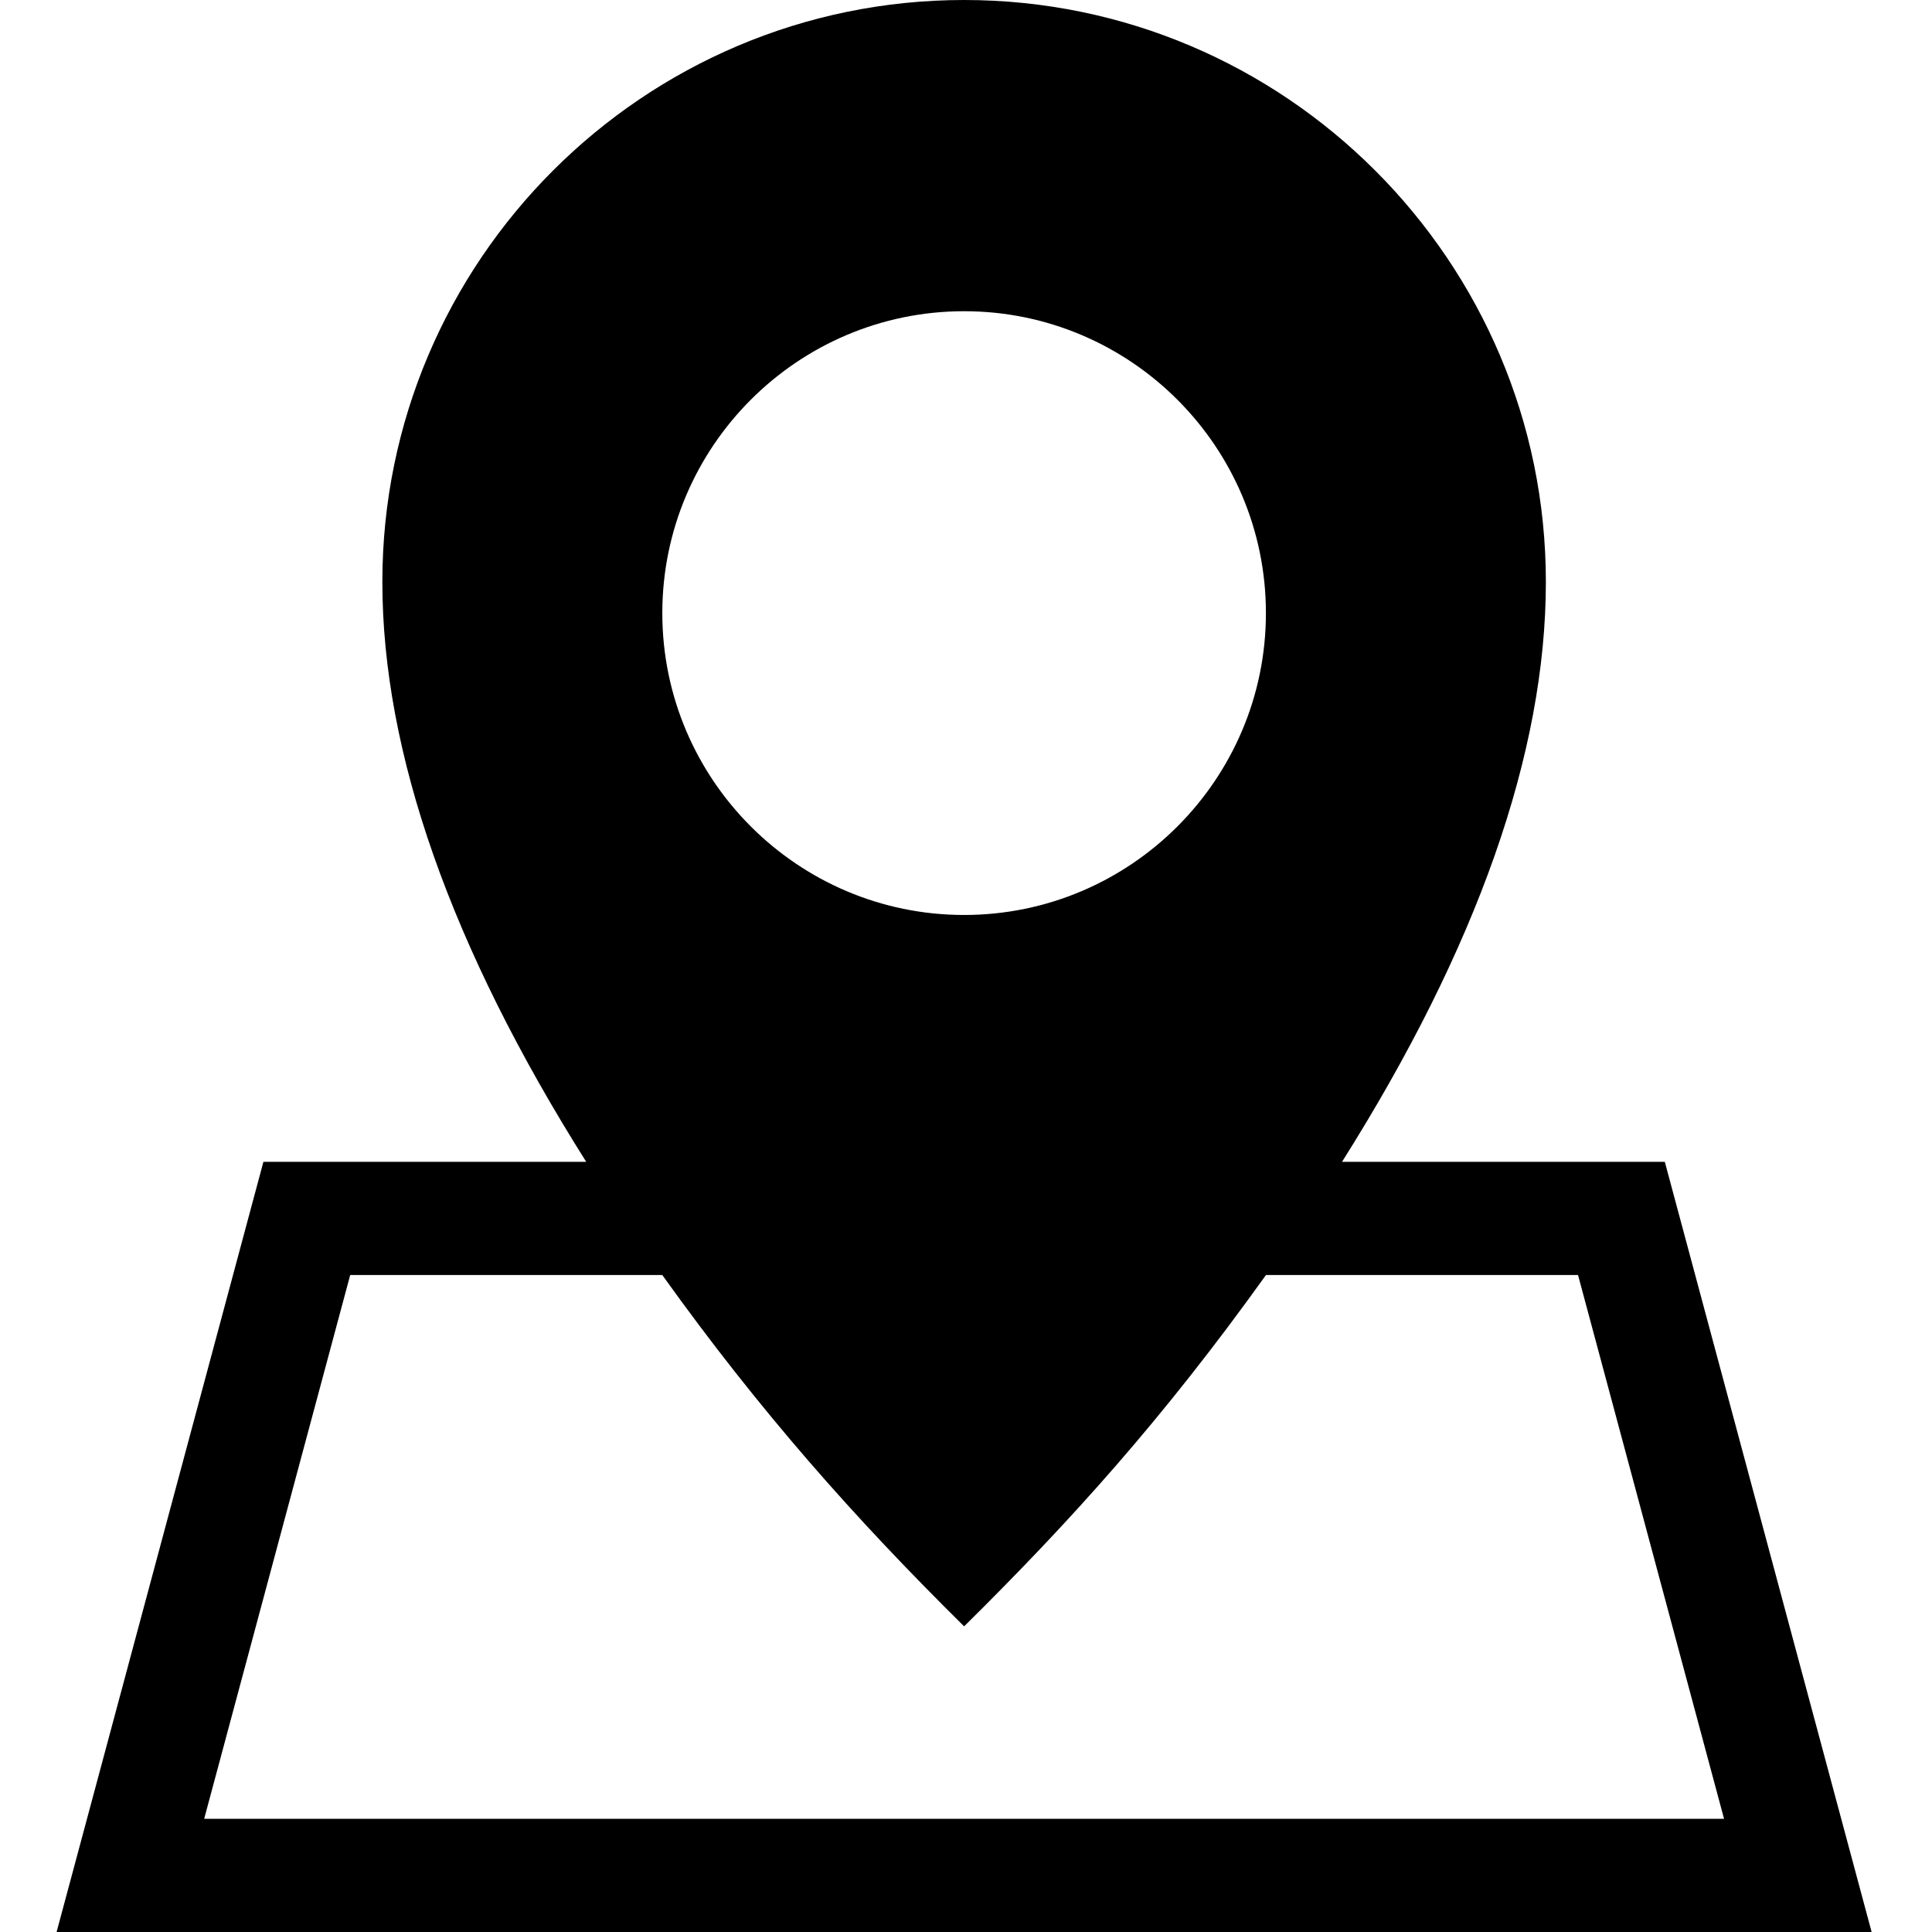
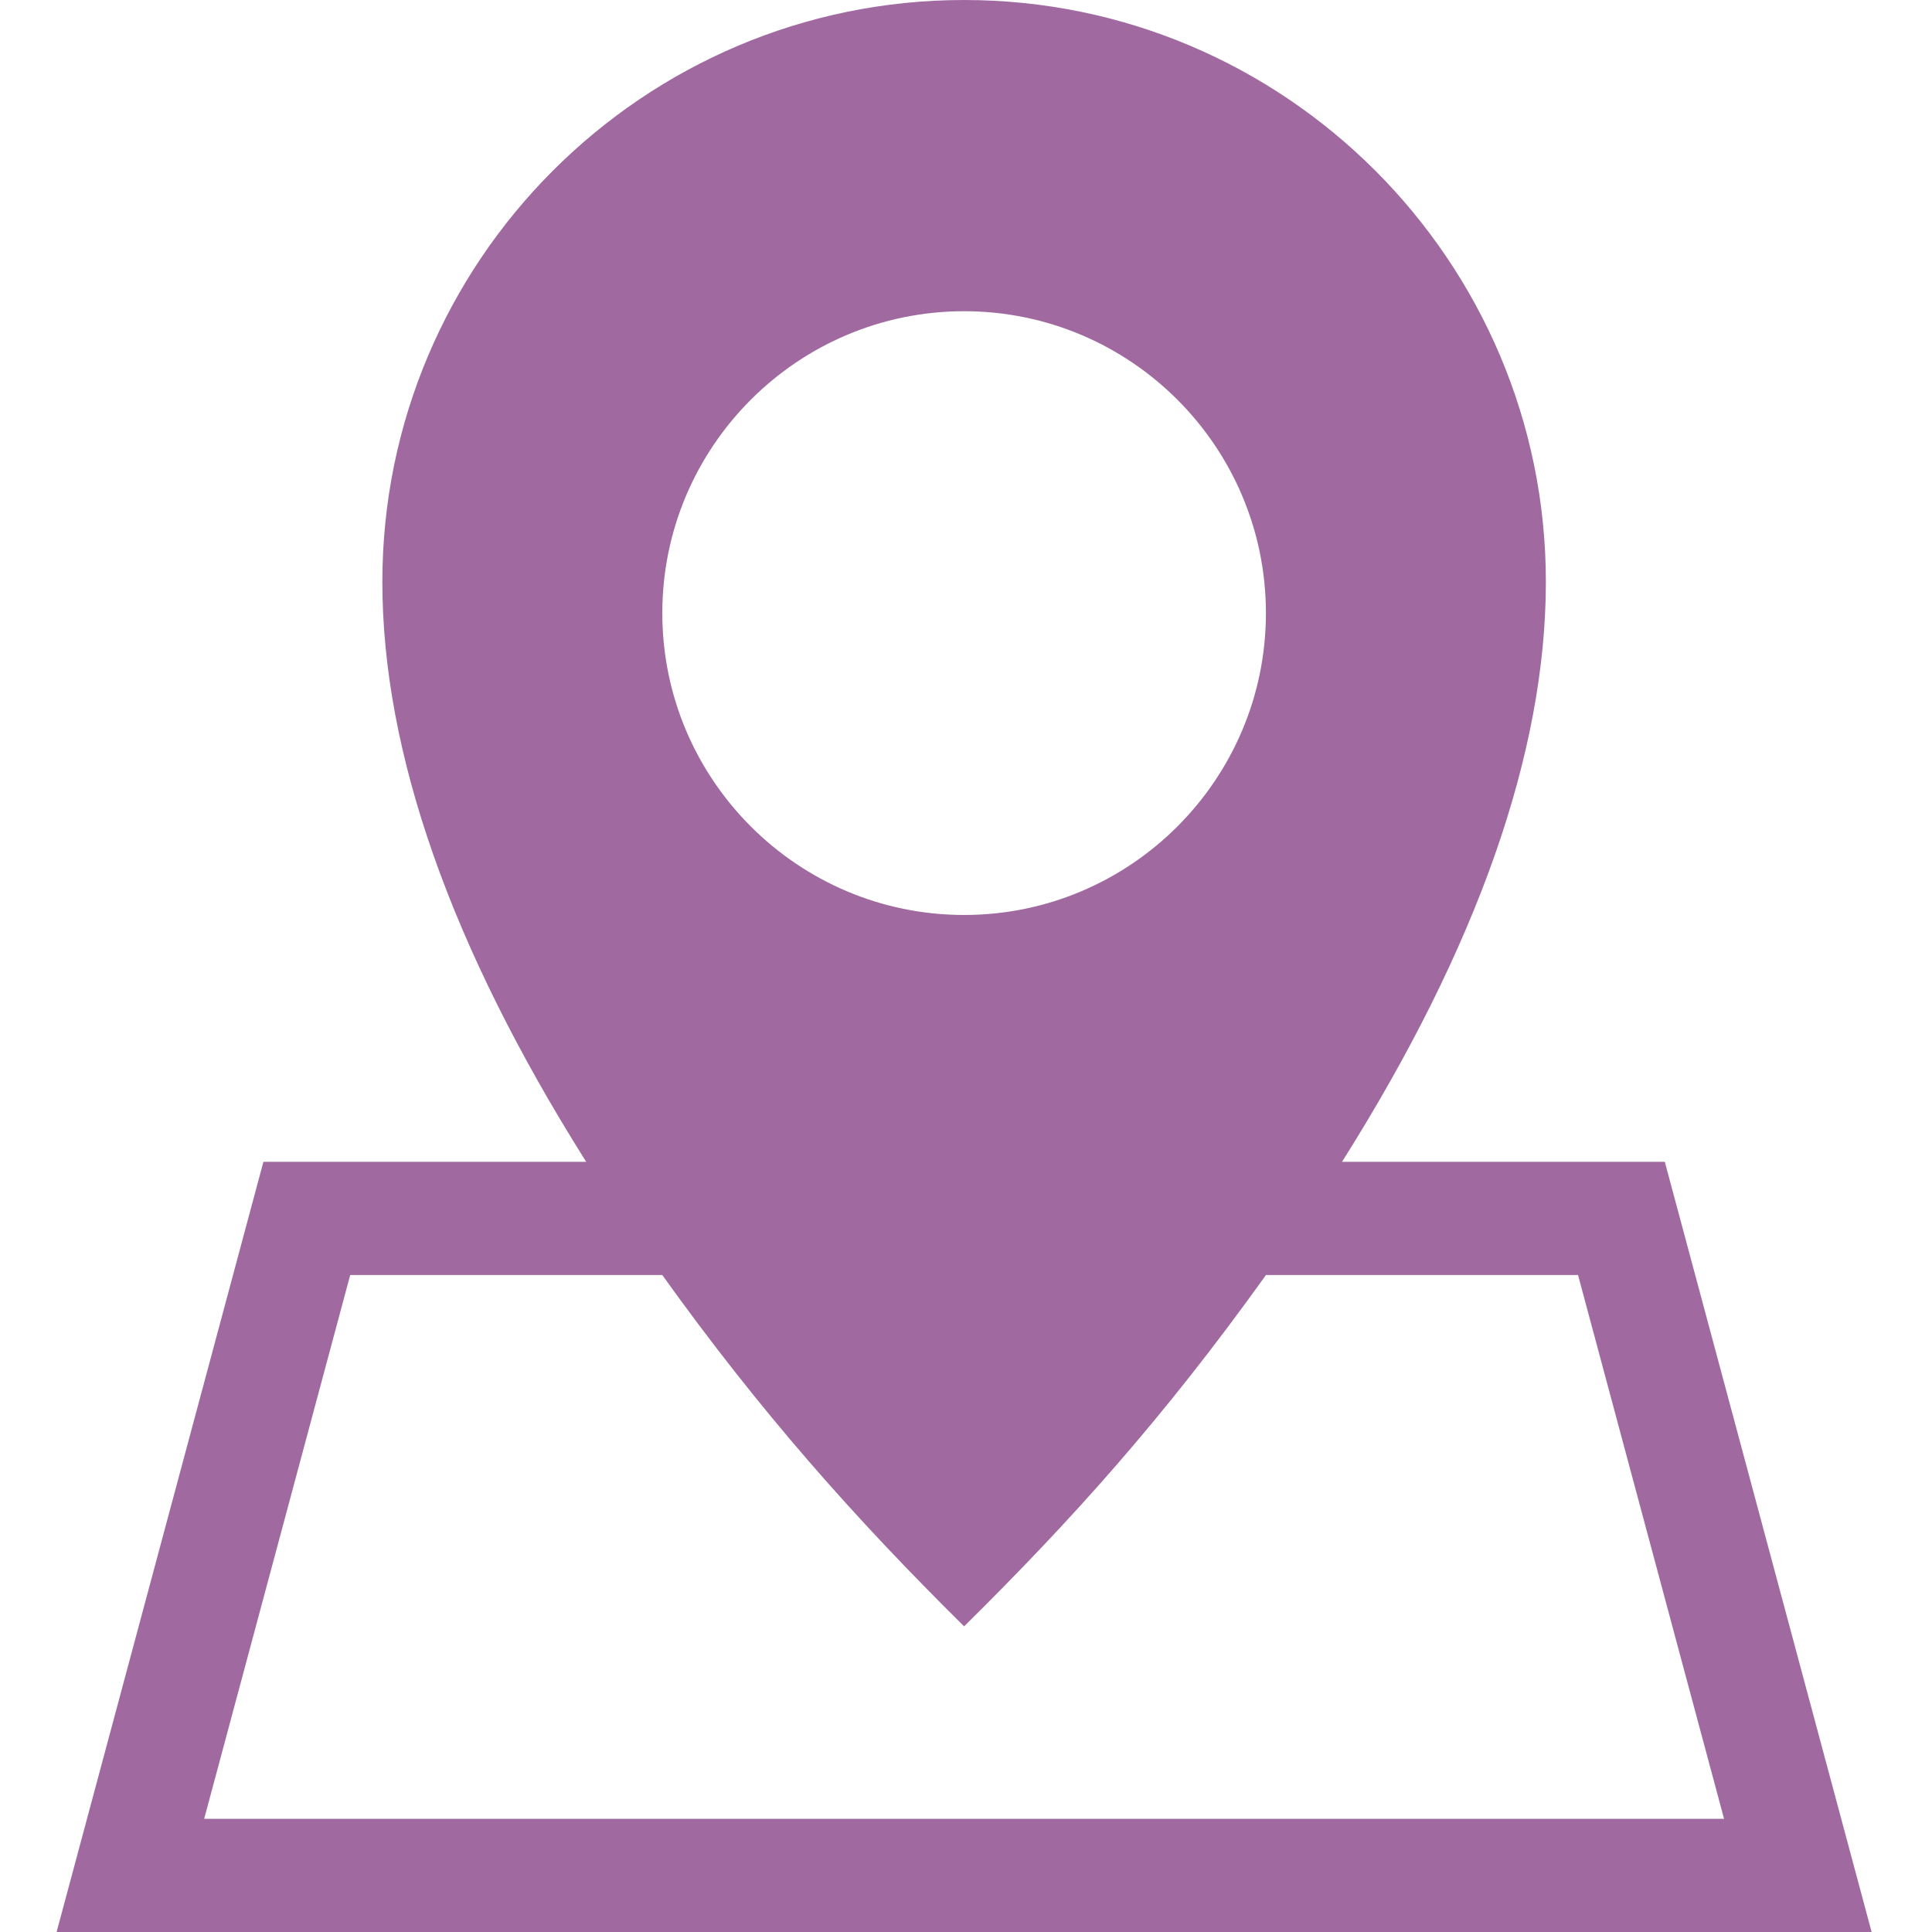
<svg xmlns="http://www.w3.org/2000/svg" viewBox="-15 0 512 512">
-   <path d="m426.191 307.891h-85.539c35.859-56.863 54.02-108.465 54.02-153.68 0-85.031-69.16-154.211-154.172-154.211s-154.172 69.18-154.172 154.211c0 45.215 18.16 96.82 54.02 153.68h-85.539l-54.809 204.109h481zm-185.691-225.414c44.102 0 79.98 35.887 79.98 80 0 44.109-35.879 80-79.98 80s-79.98-35.891-79.98-80c0-44.113 35.879-80 79.98-80zm-162.691 255.414h82.699c25.863 36.113 50.977 64.434 79.992 93.109 28.219-27.895 52.605-54.867 79.996-93.109h82.699l38.695 144.109h-402.781zm0 0" />
+   <path d="m426.191 307.891h-85.539c35.859-56.863 54.02-108.465 54.02-153.68 0-85.031-69.16-154.211-154.172-154.211s-154.172 69.18-154.172 154.211c0 45.215 18.16 96.82 54.02 153.68h-85.539l-54.809 204.109h481zm-185.691-225.414c44.102 0 79.98 35.887 79.98 80 0 44.109-35.879 80-79.98 80s-79.98-35.891-79.98-80c0-44.113 35.879-80 79.98-80zm-162.691 255.414h82.699c25.863 36.113 50.977 64.434 79.992 93.109 28.219-27.895 52.605-54.867 79.996-93.109h82.699l38.695 144.109h-402.781zm0 0" fill="#A06AA1" />
</svg>
